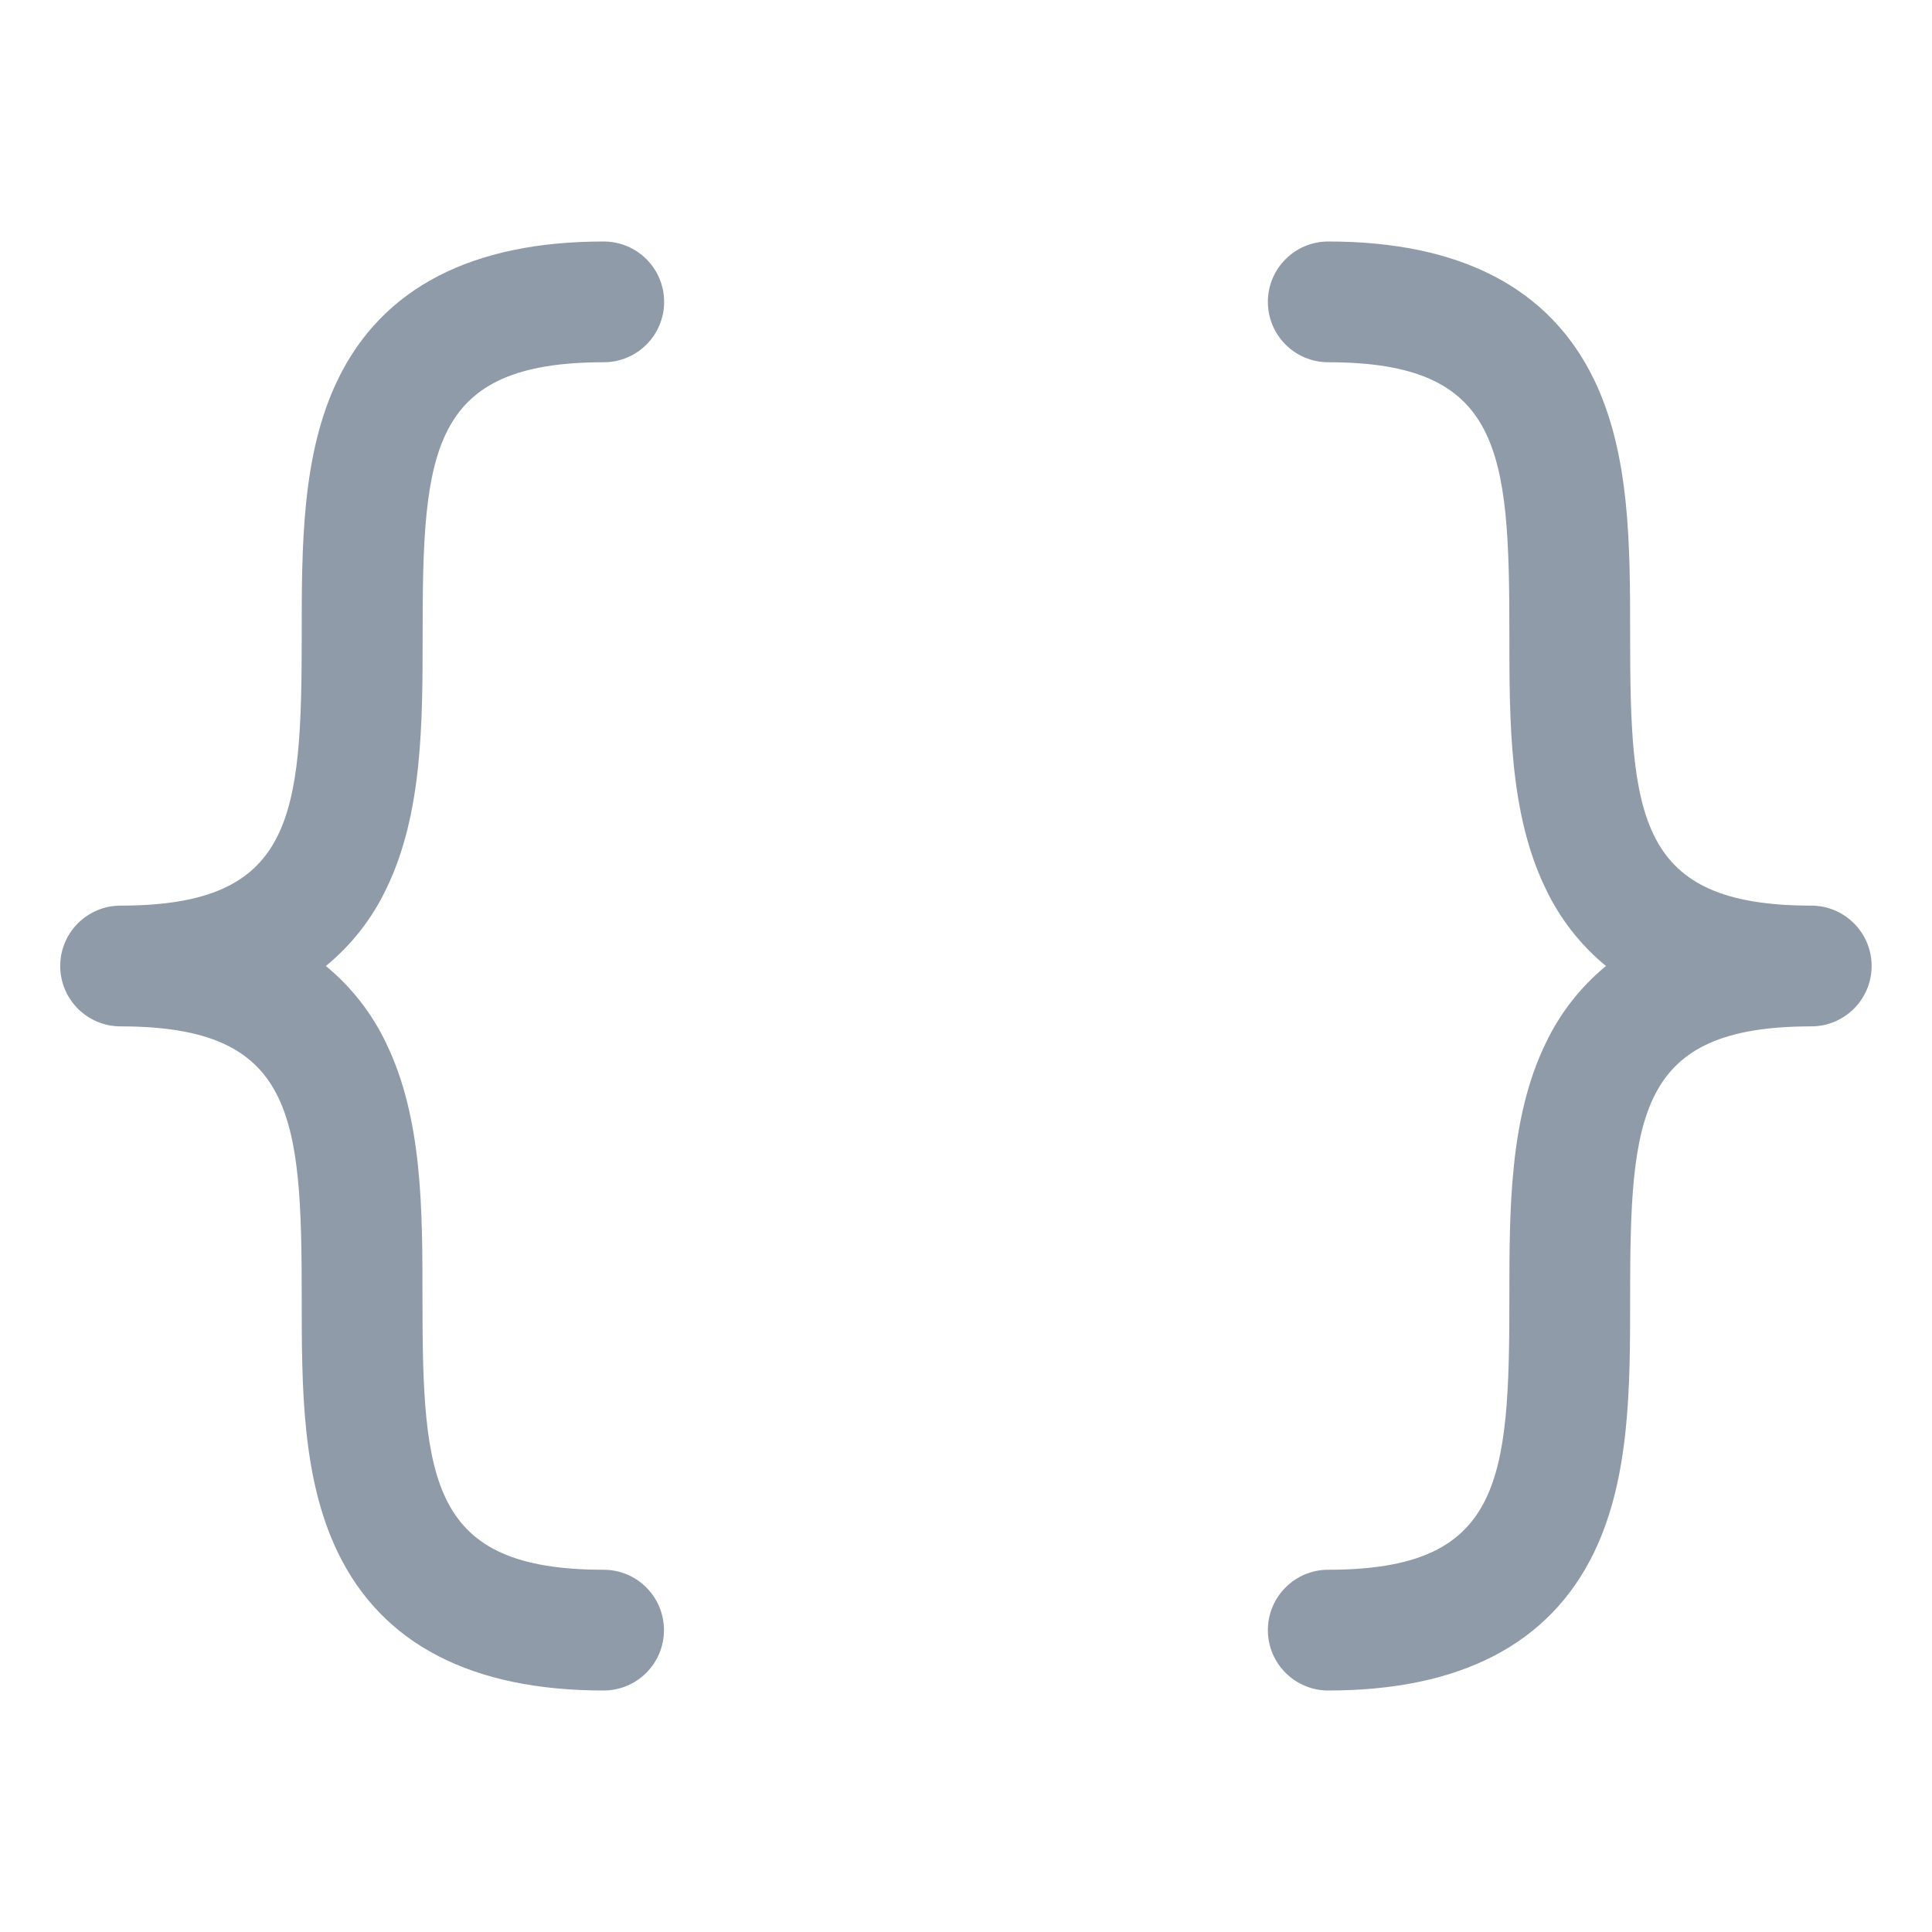
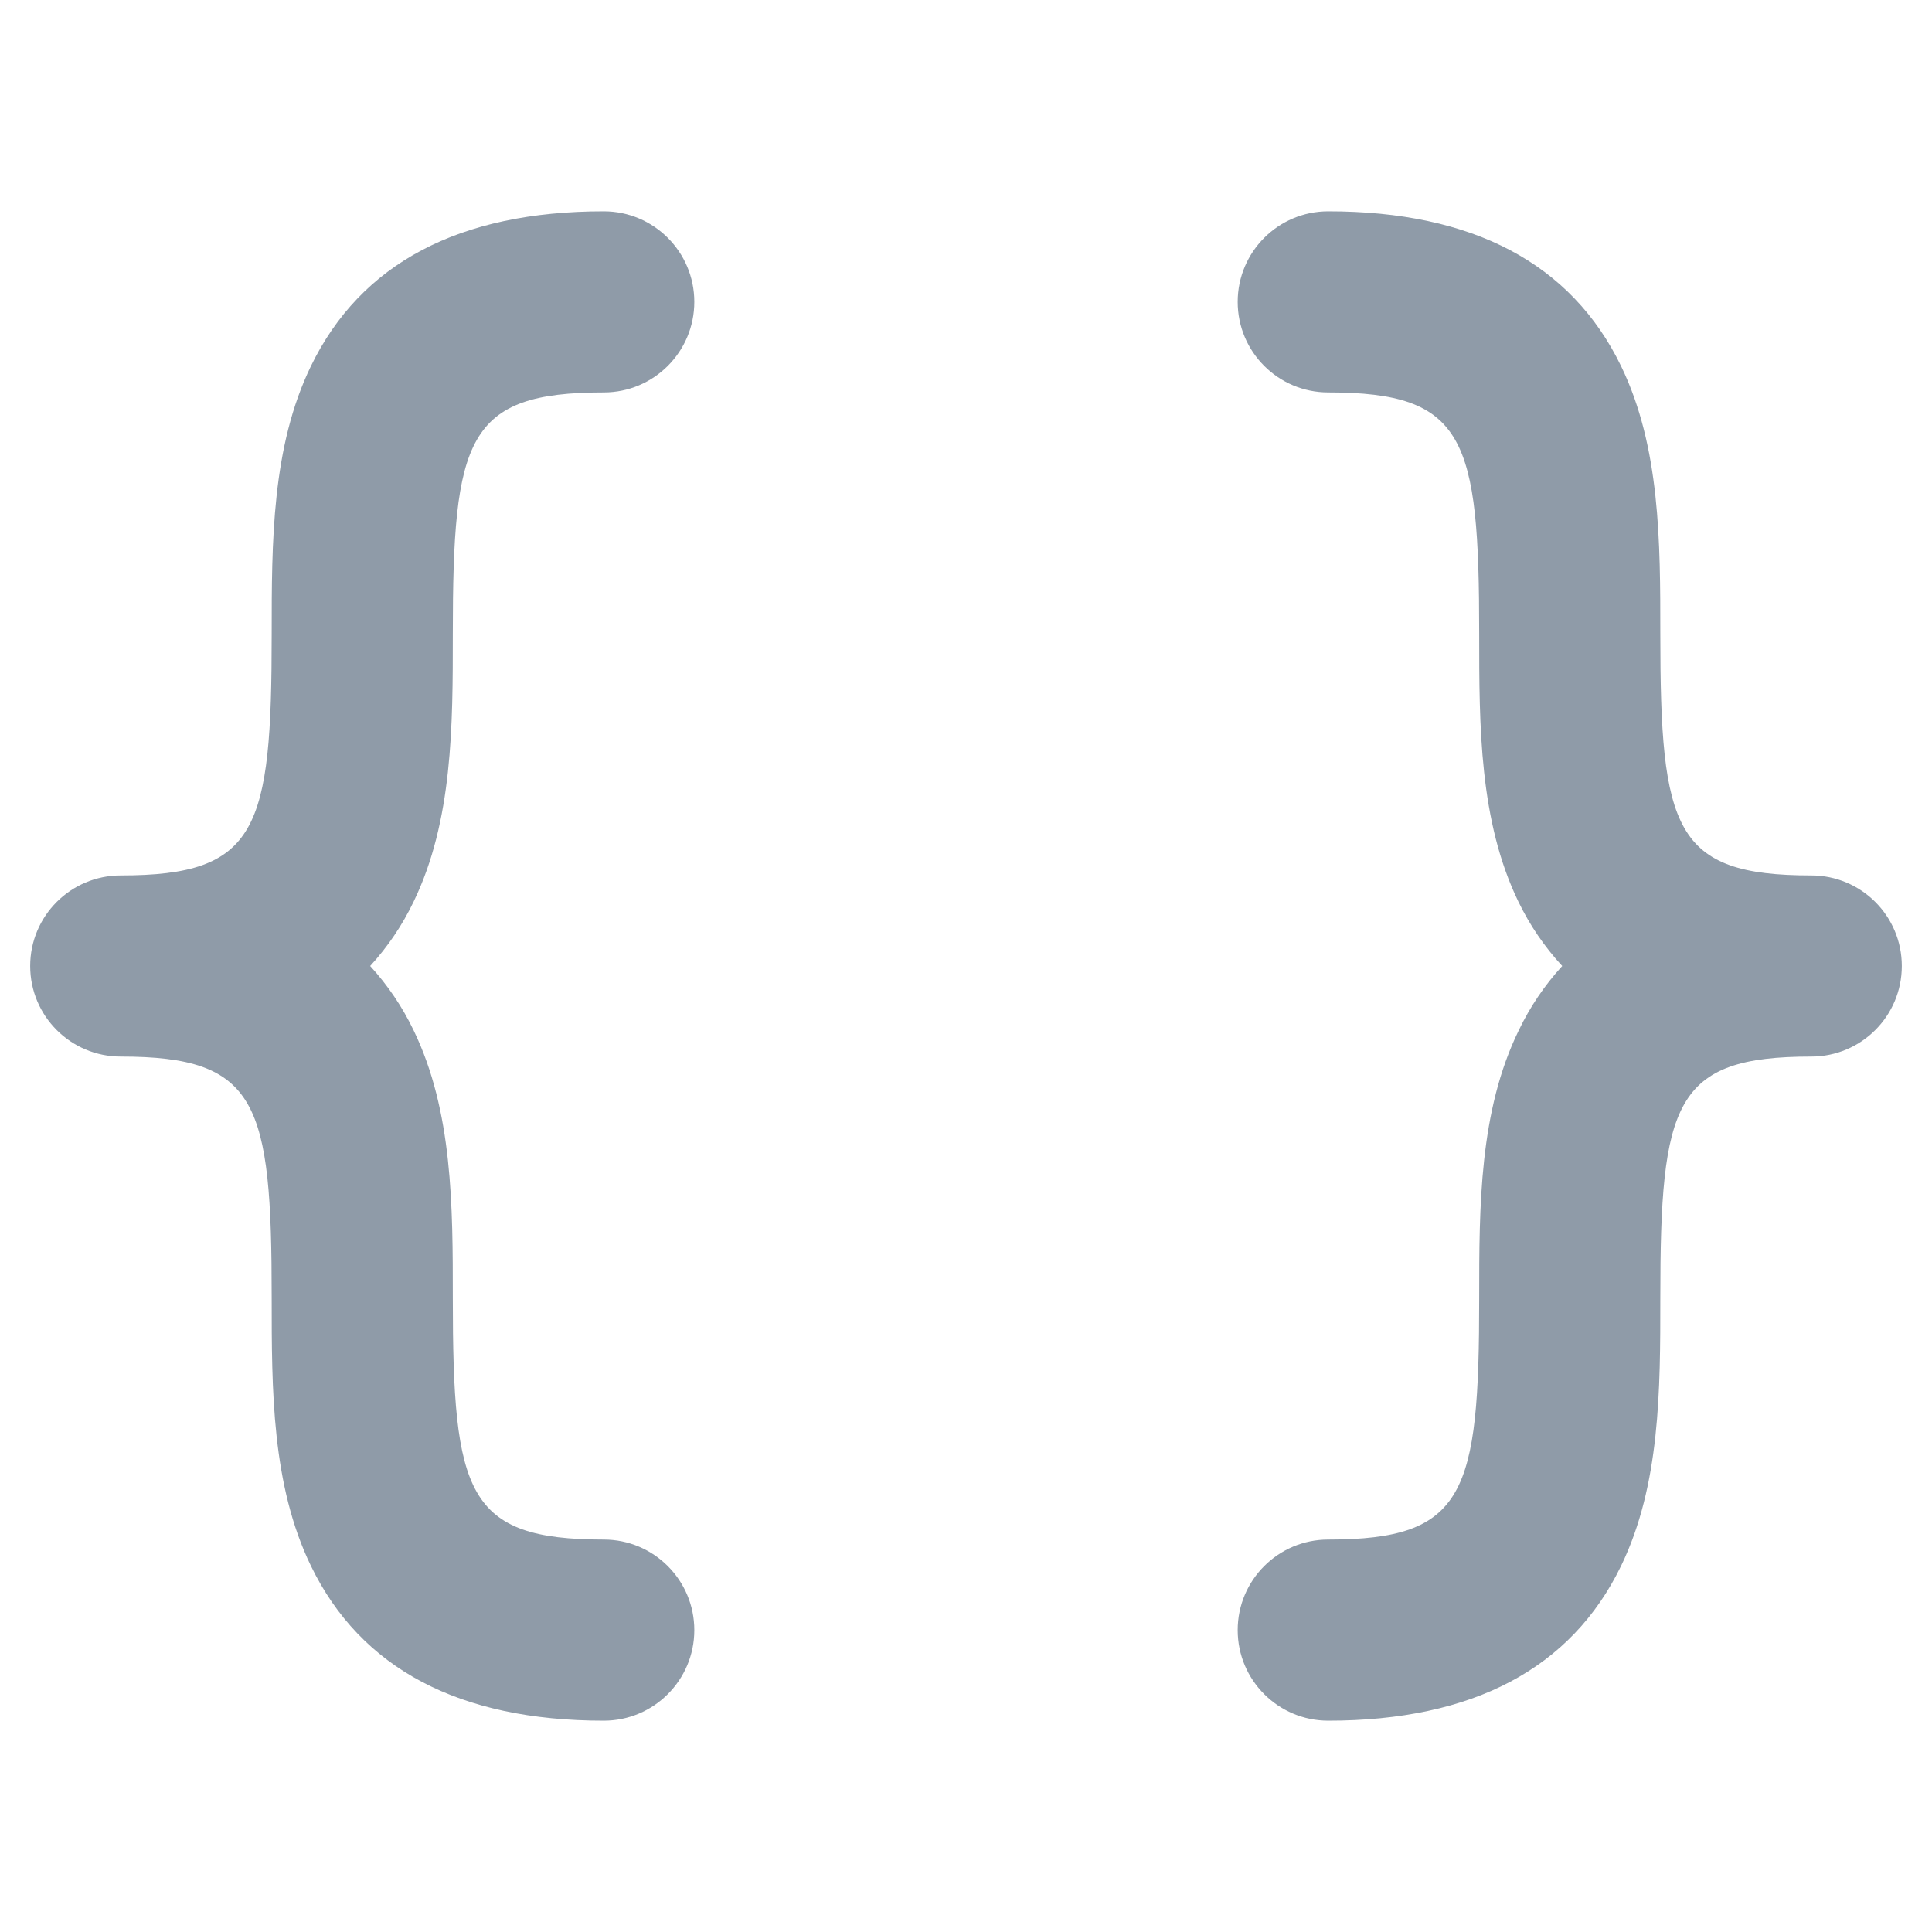
<svg xmlns="http://www.w3.org/2000/svg" width="20" height="20" fill="#8f9ba8" viewBox="0 0 256 256">
-   <path d="M43.18,128a29.78,29.78,0,0,1,8,10.26c4.8,9.9,4.8,22,4.8,33.74,0,24.31,1,36,24,36a8,8,0,0,1,0,16c-17.48,0-29.32-6.14-35.2-18.26-4.8-9.9-4.8-22-4.8-33.74,0-24.31-1-36-24-36a8,8,0,0,1,0-16c23,0,24-11.69,24-36,0-11.72,0-23.84,4.8-33.74C50.68,38.14,62.52,32,80,32a8,8,0,0,1,0,16C57,48,56,59.69,56,84c0,11.72,0,23.84-4.8,33.74A29.78,29.78,0,0,1,43.18,128ZM240,120c-23,0-24-11.69-24-36,0-11.72,0-23.84-4.8-33.74C205.32,38.14,193.48,32,176,32a8,8,0,0,0,0,16c23,0,24,11.69,24,36,0,11.72,0,23.84,4.8,33.74a29.78,29.78,0,0,0,8,10.26,29.78,29.78,0,0,0-8,10.26c-4.8,9.9-4.8,22-4.8,33.74,0,24.31-1,36-24,36a8,8,0,0,0,0,16c17.48,0,29.32-6.14,35.2-18.26,4.8-9.9,4.8-22,4.8-33.74,0-24.31,1-36,24-36a8,8,0,0,0,0-16Z" />
+   <path d="M54.8,119.49A35.06,35.06,0,0,1,49.05,128a35.06,35.06,0,0,1,5.75,8.51C60,147.24,60,159.83,60,172c0,25.94,1.84,32,20,32a12,12,0,0,1,0,24c-19.14,0-32.2-6.9-38.8-20.51C36,196.76,36,184.17,36,172c0-25.94-1.84-32-20-32a12,12,0,0,1,0-24c18.16,0,20-6.06,20-32,0-12.17,0-24.76,5.2-35.49C47.8,34.9,60.86,28,80,28a12,12,0,0,1,0,24c-18.16,0-20,6.06-20,32C60,96.17,60,108.76,54.8,119.49ZM240,116c-18.16,0-20-6.06-20-32,0-12.17,0-24.76-5.2-35.49C208.2,34.9,195.14,28,176,28a12,12,0,0,0,0,24c18.16,0,20,6.06,20,32,0,12.17,0,24.76,5.2,35.49A35.06,35.06,0,0,0,207,128a35.06,35.06,0,0,0-5.75,8.51C196,147.24,196,159.83,196,172c0,25.94-1.84,32-20,32a12,12,0,0,0,0,24c19.14,0,32.2-6.9,38.8-20.51C220,196.76,220,184.17,220,172c0-25.94,1.84-32,20-32a12,12,0,0,0,0-24Z" />
</svg>
